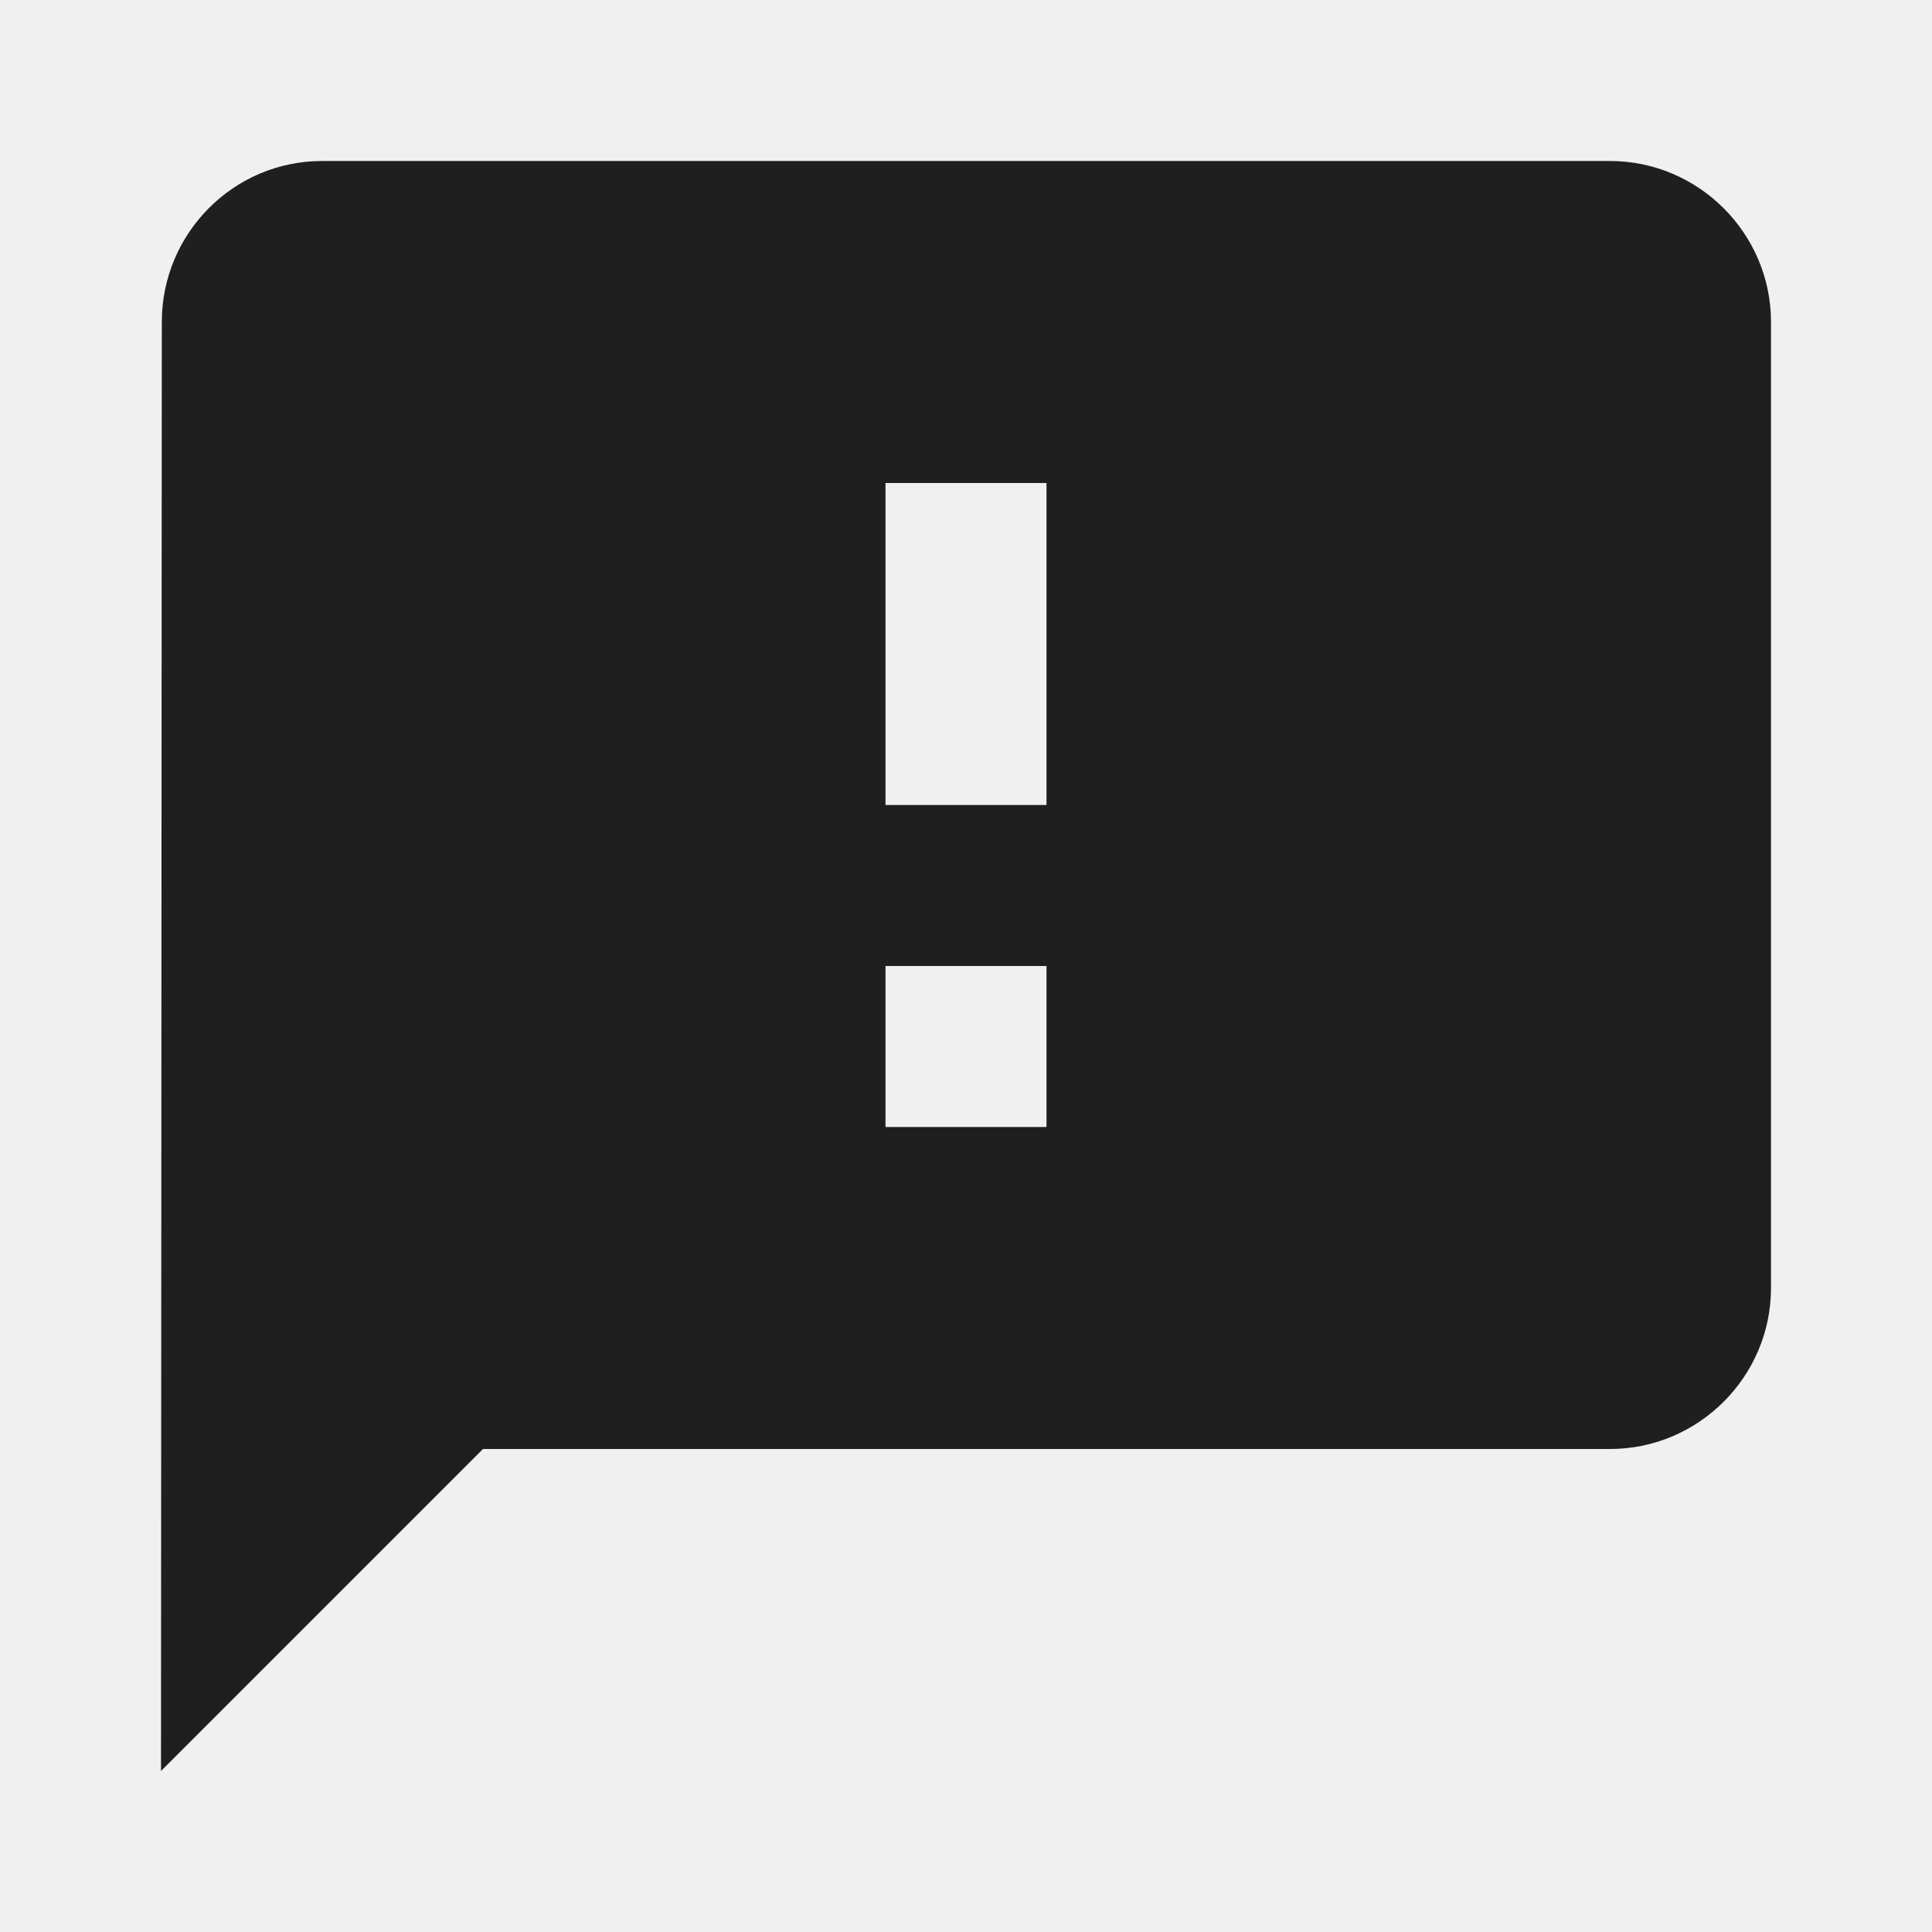
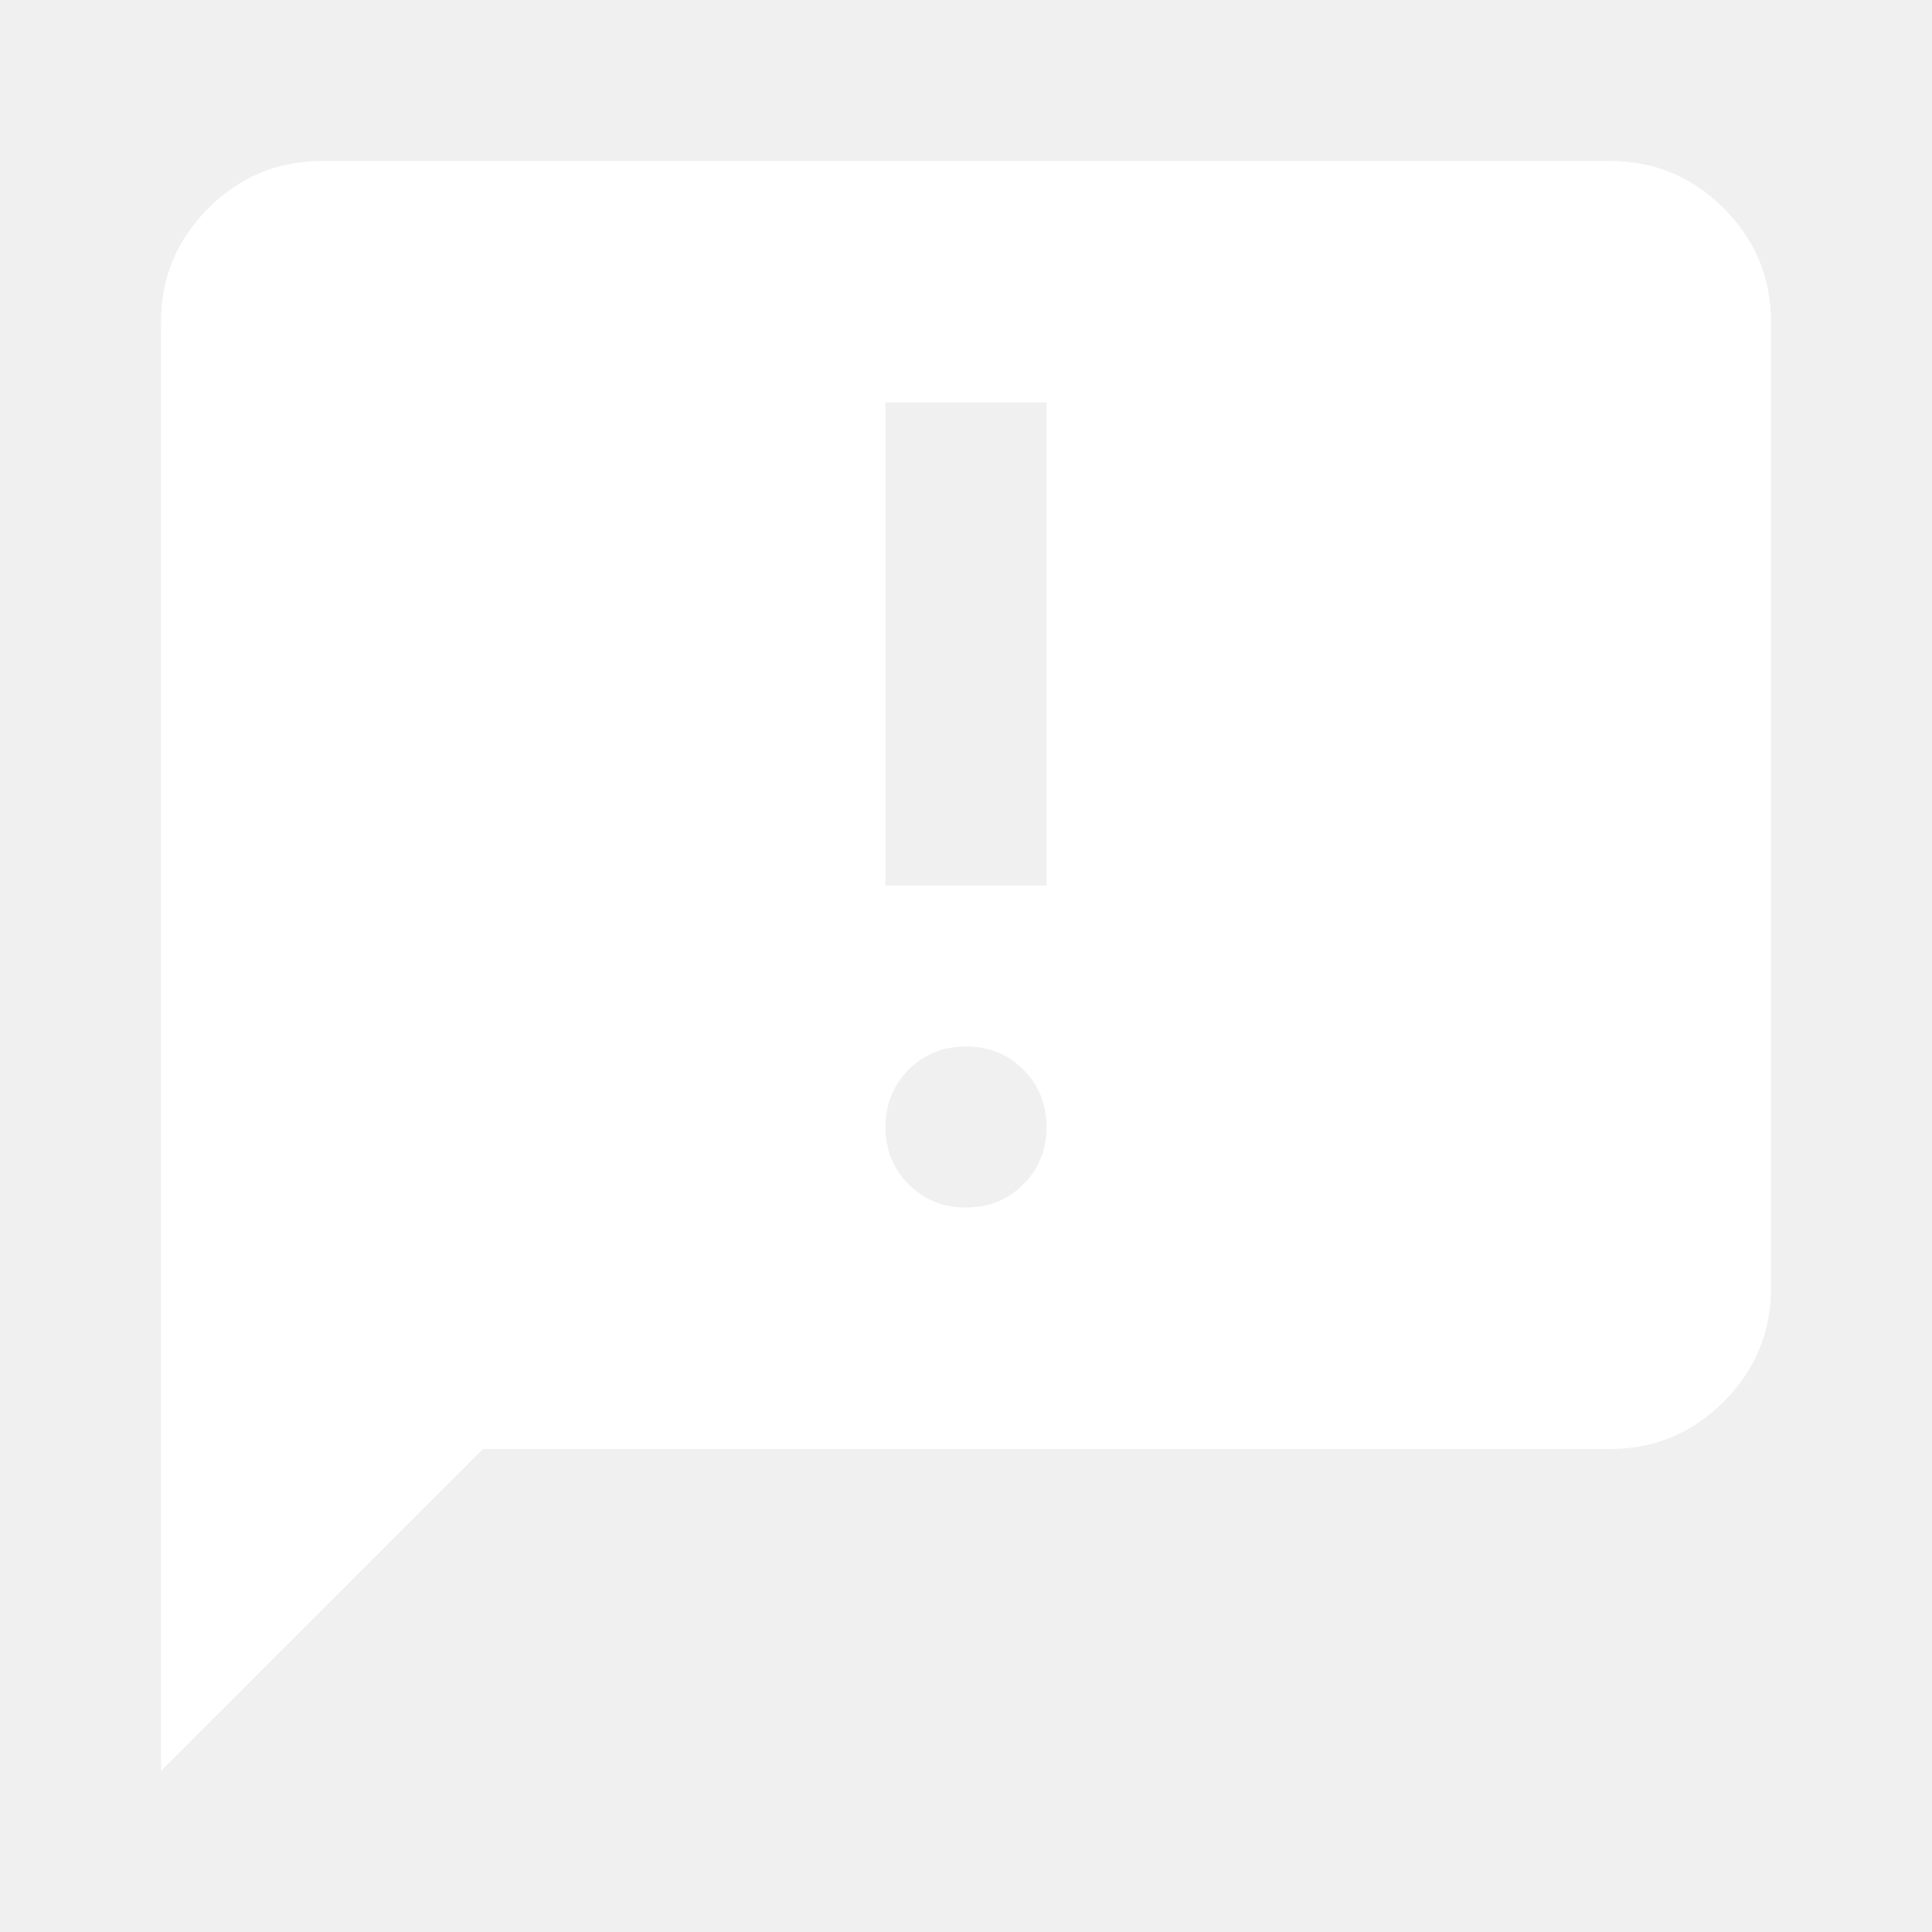
- <svg xmlns="http://www.w3.org/2000/svg" height="24px" viewBox="0 0 24 24" width="24px" fill="#1f1f1f">
-   <path d="M0 0h24v24H0z" fill="none" />
-   <path d="M20 2H4c-1.1 0-1.99.9-1.99 2L2 22l4-4h14c1.1 0 2-.9 2-2V4c0-1.1-.9-2-2-2zm-7 12h-2v-2h2v2zm0-4h-2V6h2v4z" />
+ <svg xmlns="http://www.w3.org/2000/svg" height="24px" viewBox="0 -960 960 960" width="24px" fill="#FFFFFF">
+   <path d="M80-80v-720q0-33 23.5-56.5T160-880h640q33 0 56.5 23.5T880-800v480q0 33-23.5 56.5T800-240H240L80-80Zm400-280q17 0 28.5-11.5T520-400q0-17-11.5-28.5T480-440q-17 0-28.5 11.5T440-400q0 17 11.5 28.5T480-360Zm-40-160h80v-240h-80v240Z" />
</svg>
